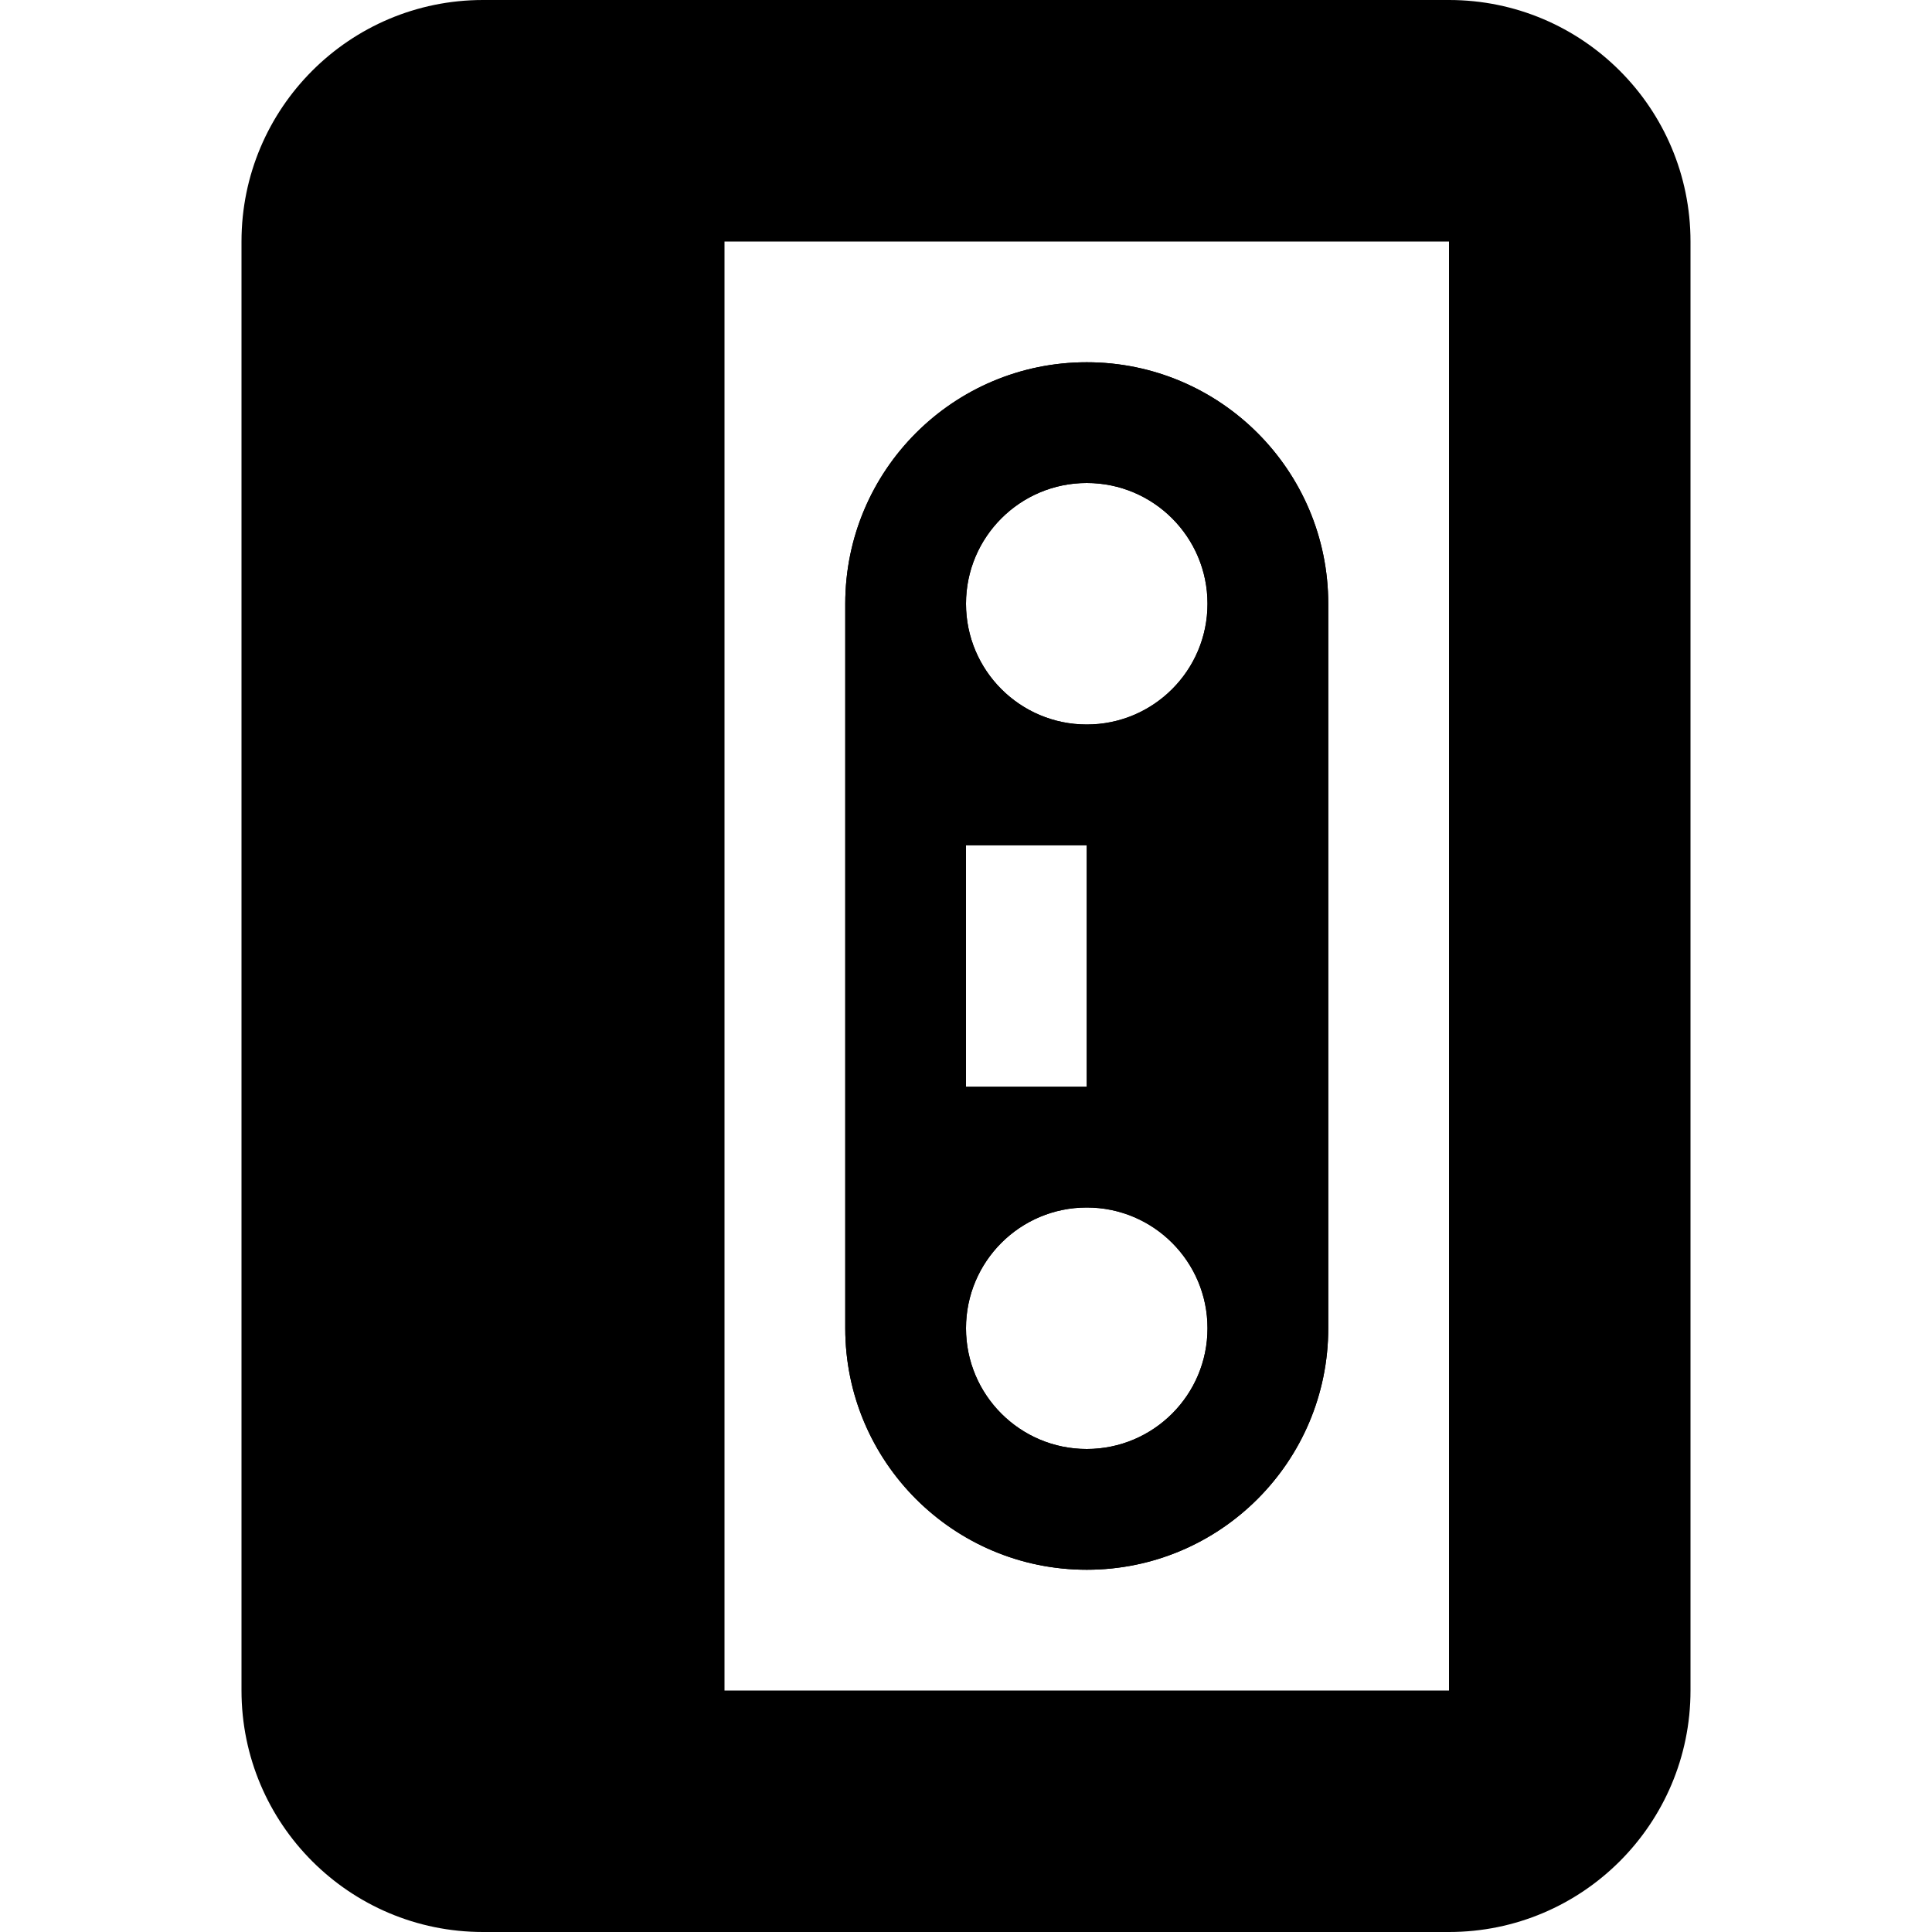
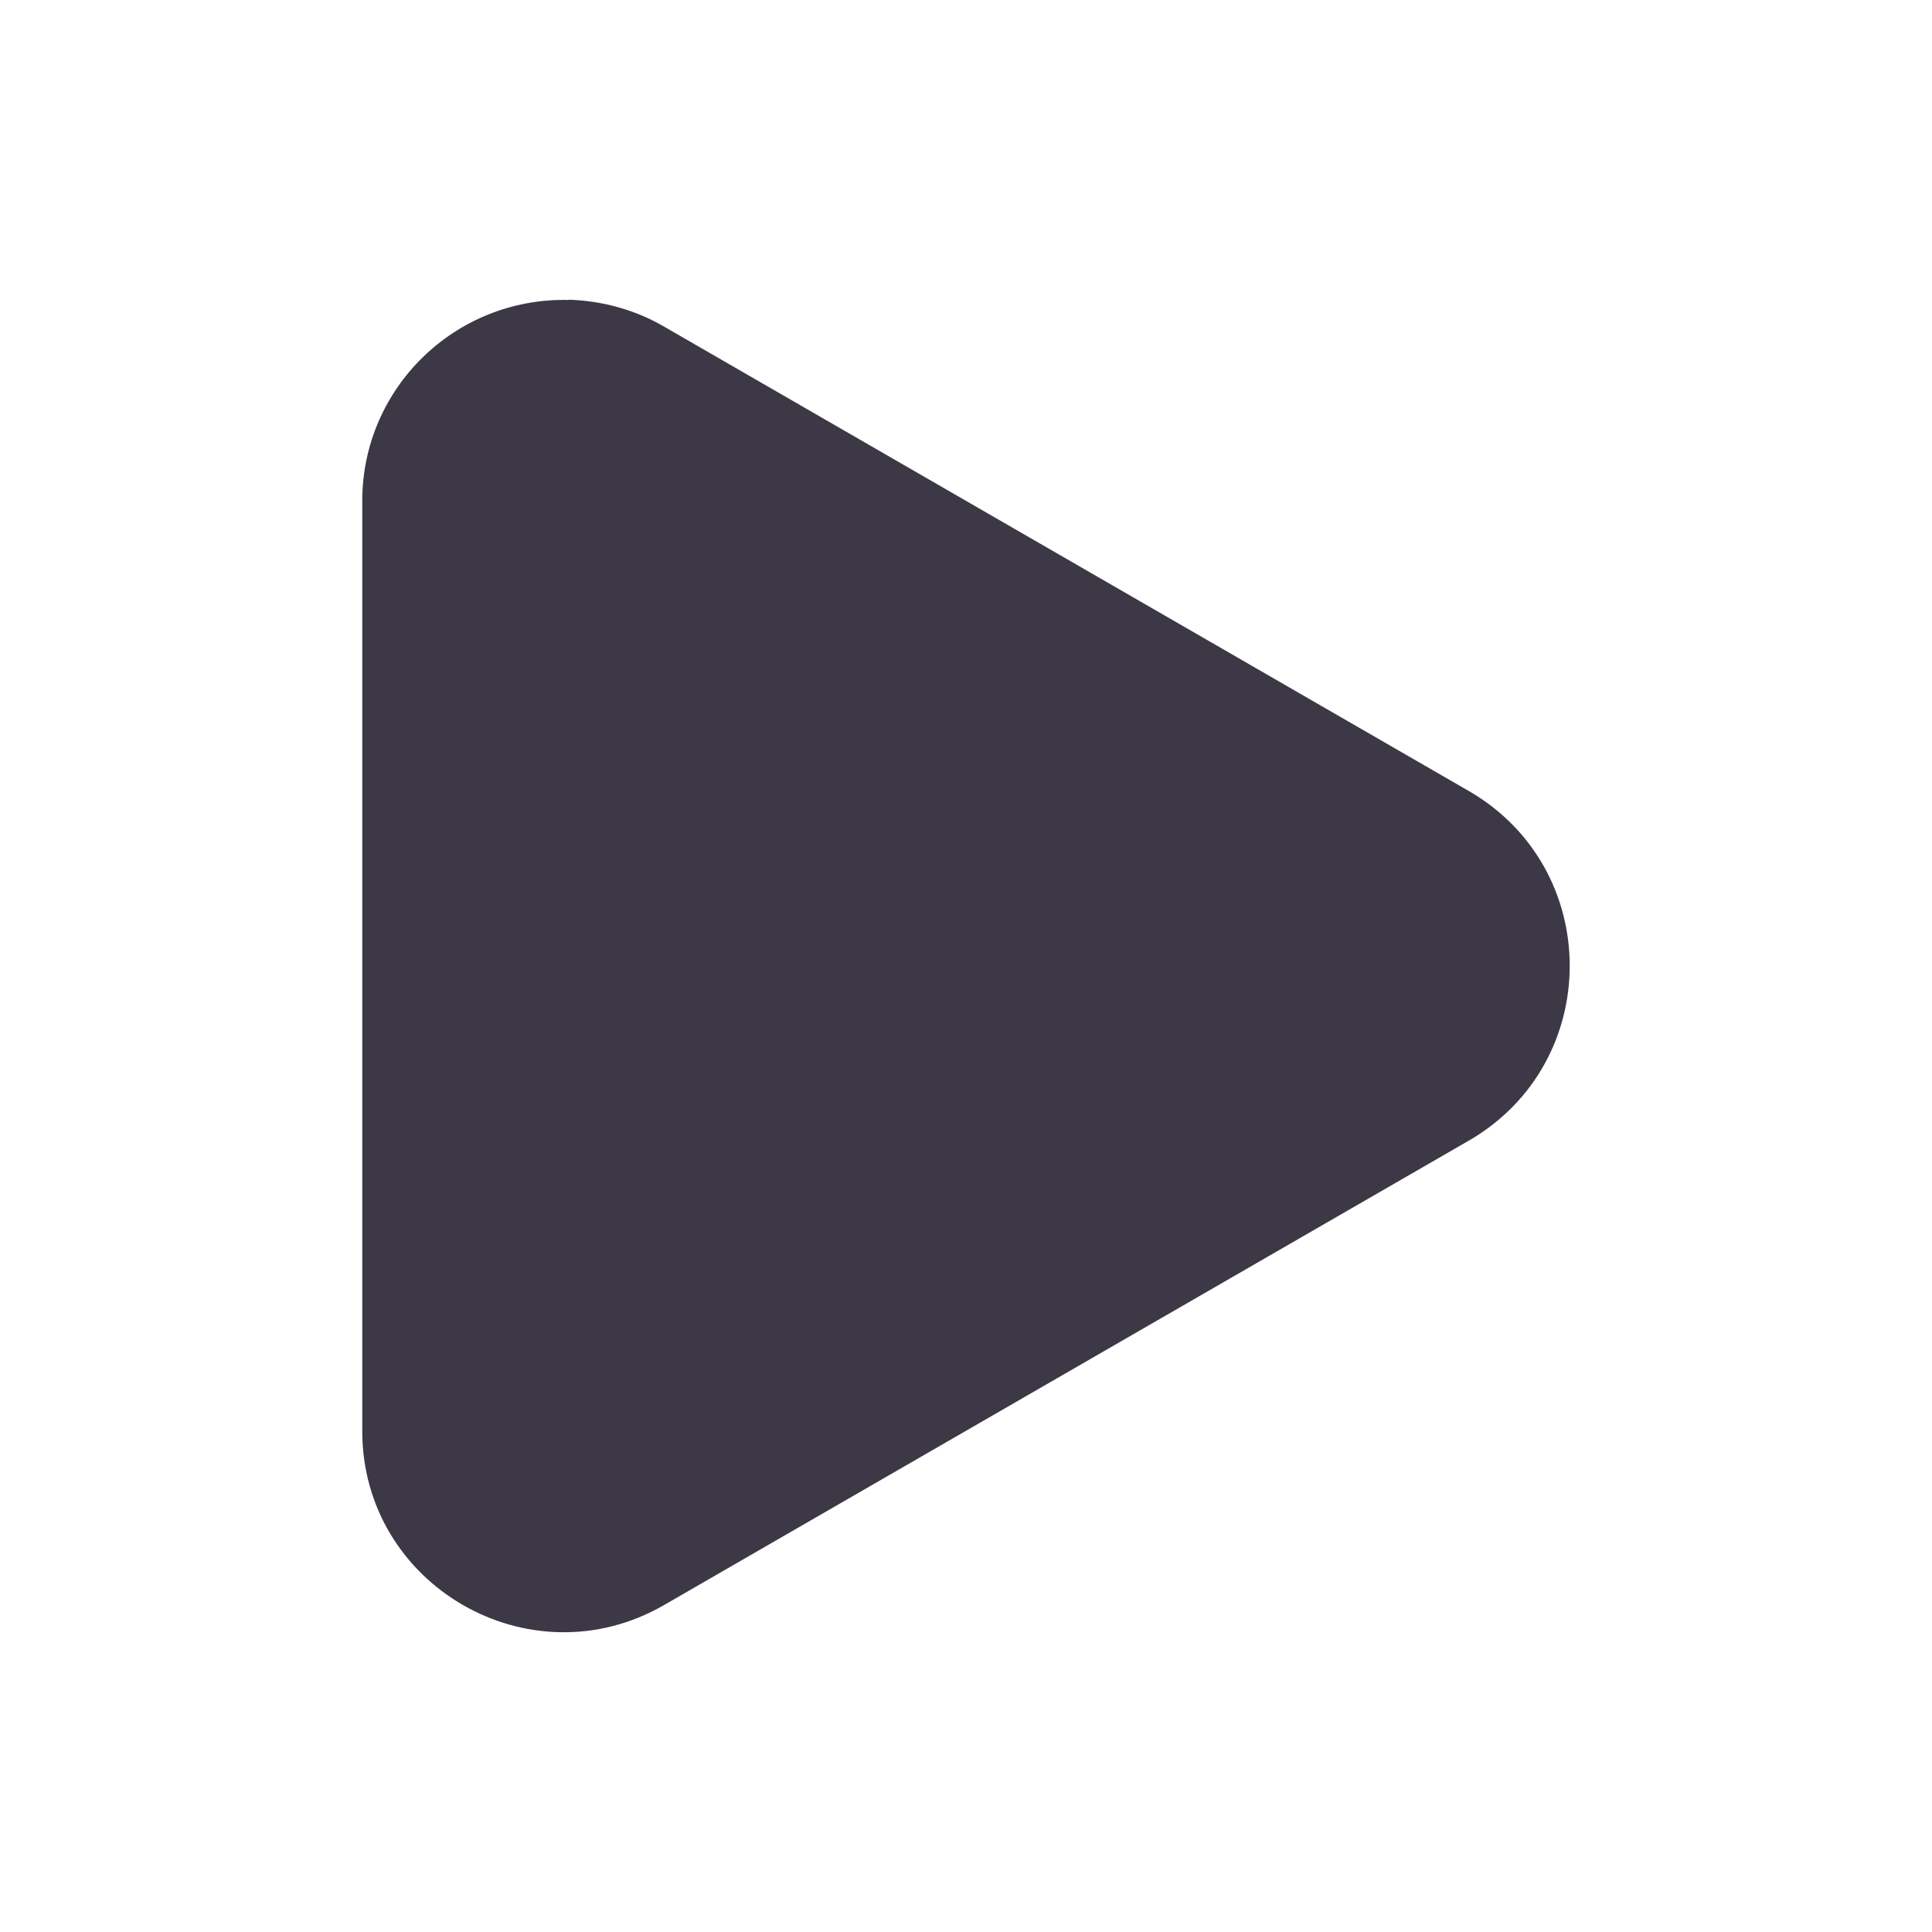
- <svg xmlns="http://www.w3.org/2000/svg" width="16" height="16" fill="none">
-   <path fill-rule="evenodd" clip-rule="evenodd" d="M9 3a2 2 0 0 0-2 2v6a2 2 0 1 0 4 0V5a2 2 0 0 0-2-2Zm0 1a1 1 0 1 0 0 2 1 1 0 0 0 0-2Zm-1 7a1 1 0 1 1 2 0 1 1 0 0 1-2 0Zm1-4H8v2h1V7Z" fill="#000" />
-   <path fill-rule="evenodd" clip-rule="evenodd" d="M4 0a2 2 0 0 0-2 2v12a2 2 0 0 0 2 2h8a2 2 0 0 0 2-2V2a2 2 0 0 0-2-2H4Zm8 2v12H6V2h6ZM9 3a2 2 0 0 0-2 2v6a2 2 0 1 0 4 0V5a2 2 0 0 0-2-2Zm0 1a1 1 0 1 0 0 2 1 1 0 0 0 0-2ZM8 7h1v2H8V7Zm0 4a1 1 0 1 1 2 0 1 1 0 0 1-2 0Z" fill="#000" />
+ <svg xmlns="http://www.w3.org/2000/svg" height="16px" viewBox="0 0 16 16" width="16px">
+   <filter id="a" height="100%" width="100%" x="0%" y="0%">
+     <feColorMatrix color-interpolation-filters="sRGB" values="0 0 0 0 1 0 0 0 0 1 0 0 0 0 1 0 0 0 1 0" />
+   </filter>
+   <mask id="b">
+     <g filter="url(#a)">
+       <rect fill-opacity="0.8" height="19.2" width="19.2" x="-1.6" y="-1.6" />
+     </g>
+   </mask>
+   <linearGradient id="c" gradientUnits="userSpaceOnUse" x1="32" x2="96" y1="77" y2="77">
+     <stop offset="0" stop-color="#ed333b" />
+     <stop offset="1" stop-color="#5d5ae3" />
+   </linearGradient>
+   <clipPath id="d">
+     <rect height="152" width="192" />
+   </clipPath>
+   <path d="m 4.707 2.484 c -0.938 -0.02 -1.707 0.73 -1.707 1.664 v 7.703 c 0 1.281 1.391 2.082 2.5 1.441 l 6.668 -3.848 c 1.109 -0.645 1.109 -2.246 0 -2.891 l -6.668 -3.848 c -0.242 -0.141 -0.516 -0.215 -0.793 -0.223 z m 0 0" fill="#3d3846" fill-rule="evenodd" />
+   <g mask="url(#b)">
+     <g clip-path="url(#d)" transform="matrix(1 0 0 1 -168 -16)">
+       <path d="m 96 73 c 2.215 0 4 1.785 4 4 s -1.785 4 -4 4 s -4 -1.785 -4 -4 s 1.785 -4 4 -4 z m -60 0 c 2.215 0 4 1.785 4 4 s -1.785 4 -4 4 s -4 -1.785 -4 -4 s 1.785 -4 4 -4 z m 48 0 c 2.215 0 4 1.785 4 4 s -1.785 4 -4 4 s -4 -1.785 -4 -4 s 1.785 -4 4 -4 z m -12 -9 c 2.215 0 4 1.785 4 4 v 18 c 0 2.215 -1.785 4 -4 4 s -4 -1.785 -4 -4 v -18 c 0 -2.215 1.785 -4 4 -4 z m -12 -12 c 2.215 0 4 1.785 4 4 v 42 c 0 2.215 -1.785 4 -4 4 s -4 -1.785 -4 -4 v -42 c 0 -2.215 1.785 -4 4 -4 z m -12 18 c 2.215 0 4 1.785 4 4 v 6 c 0 2.215 -1.785 4 -4 4 s -4 -1.785 -4 -4 v -6 c 0 -2.215 1.785 -4 4 -4 z m 0 0" fill="url(#c)" />
+     </g>
+   </g>
</svg>
